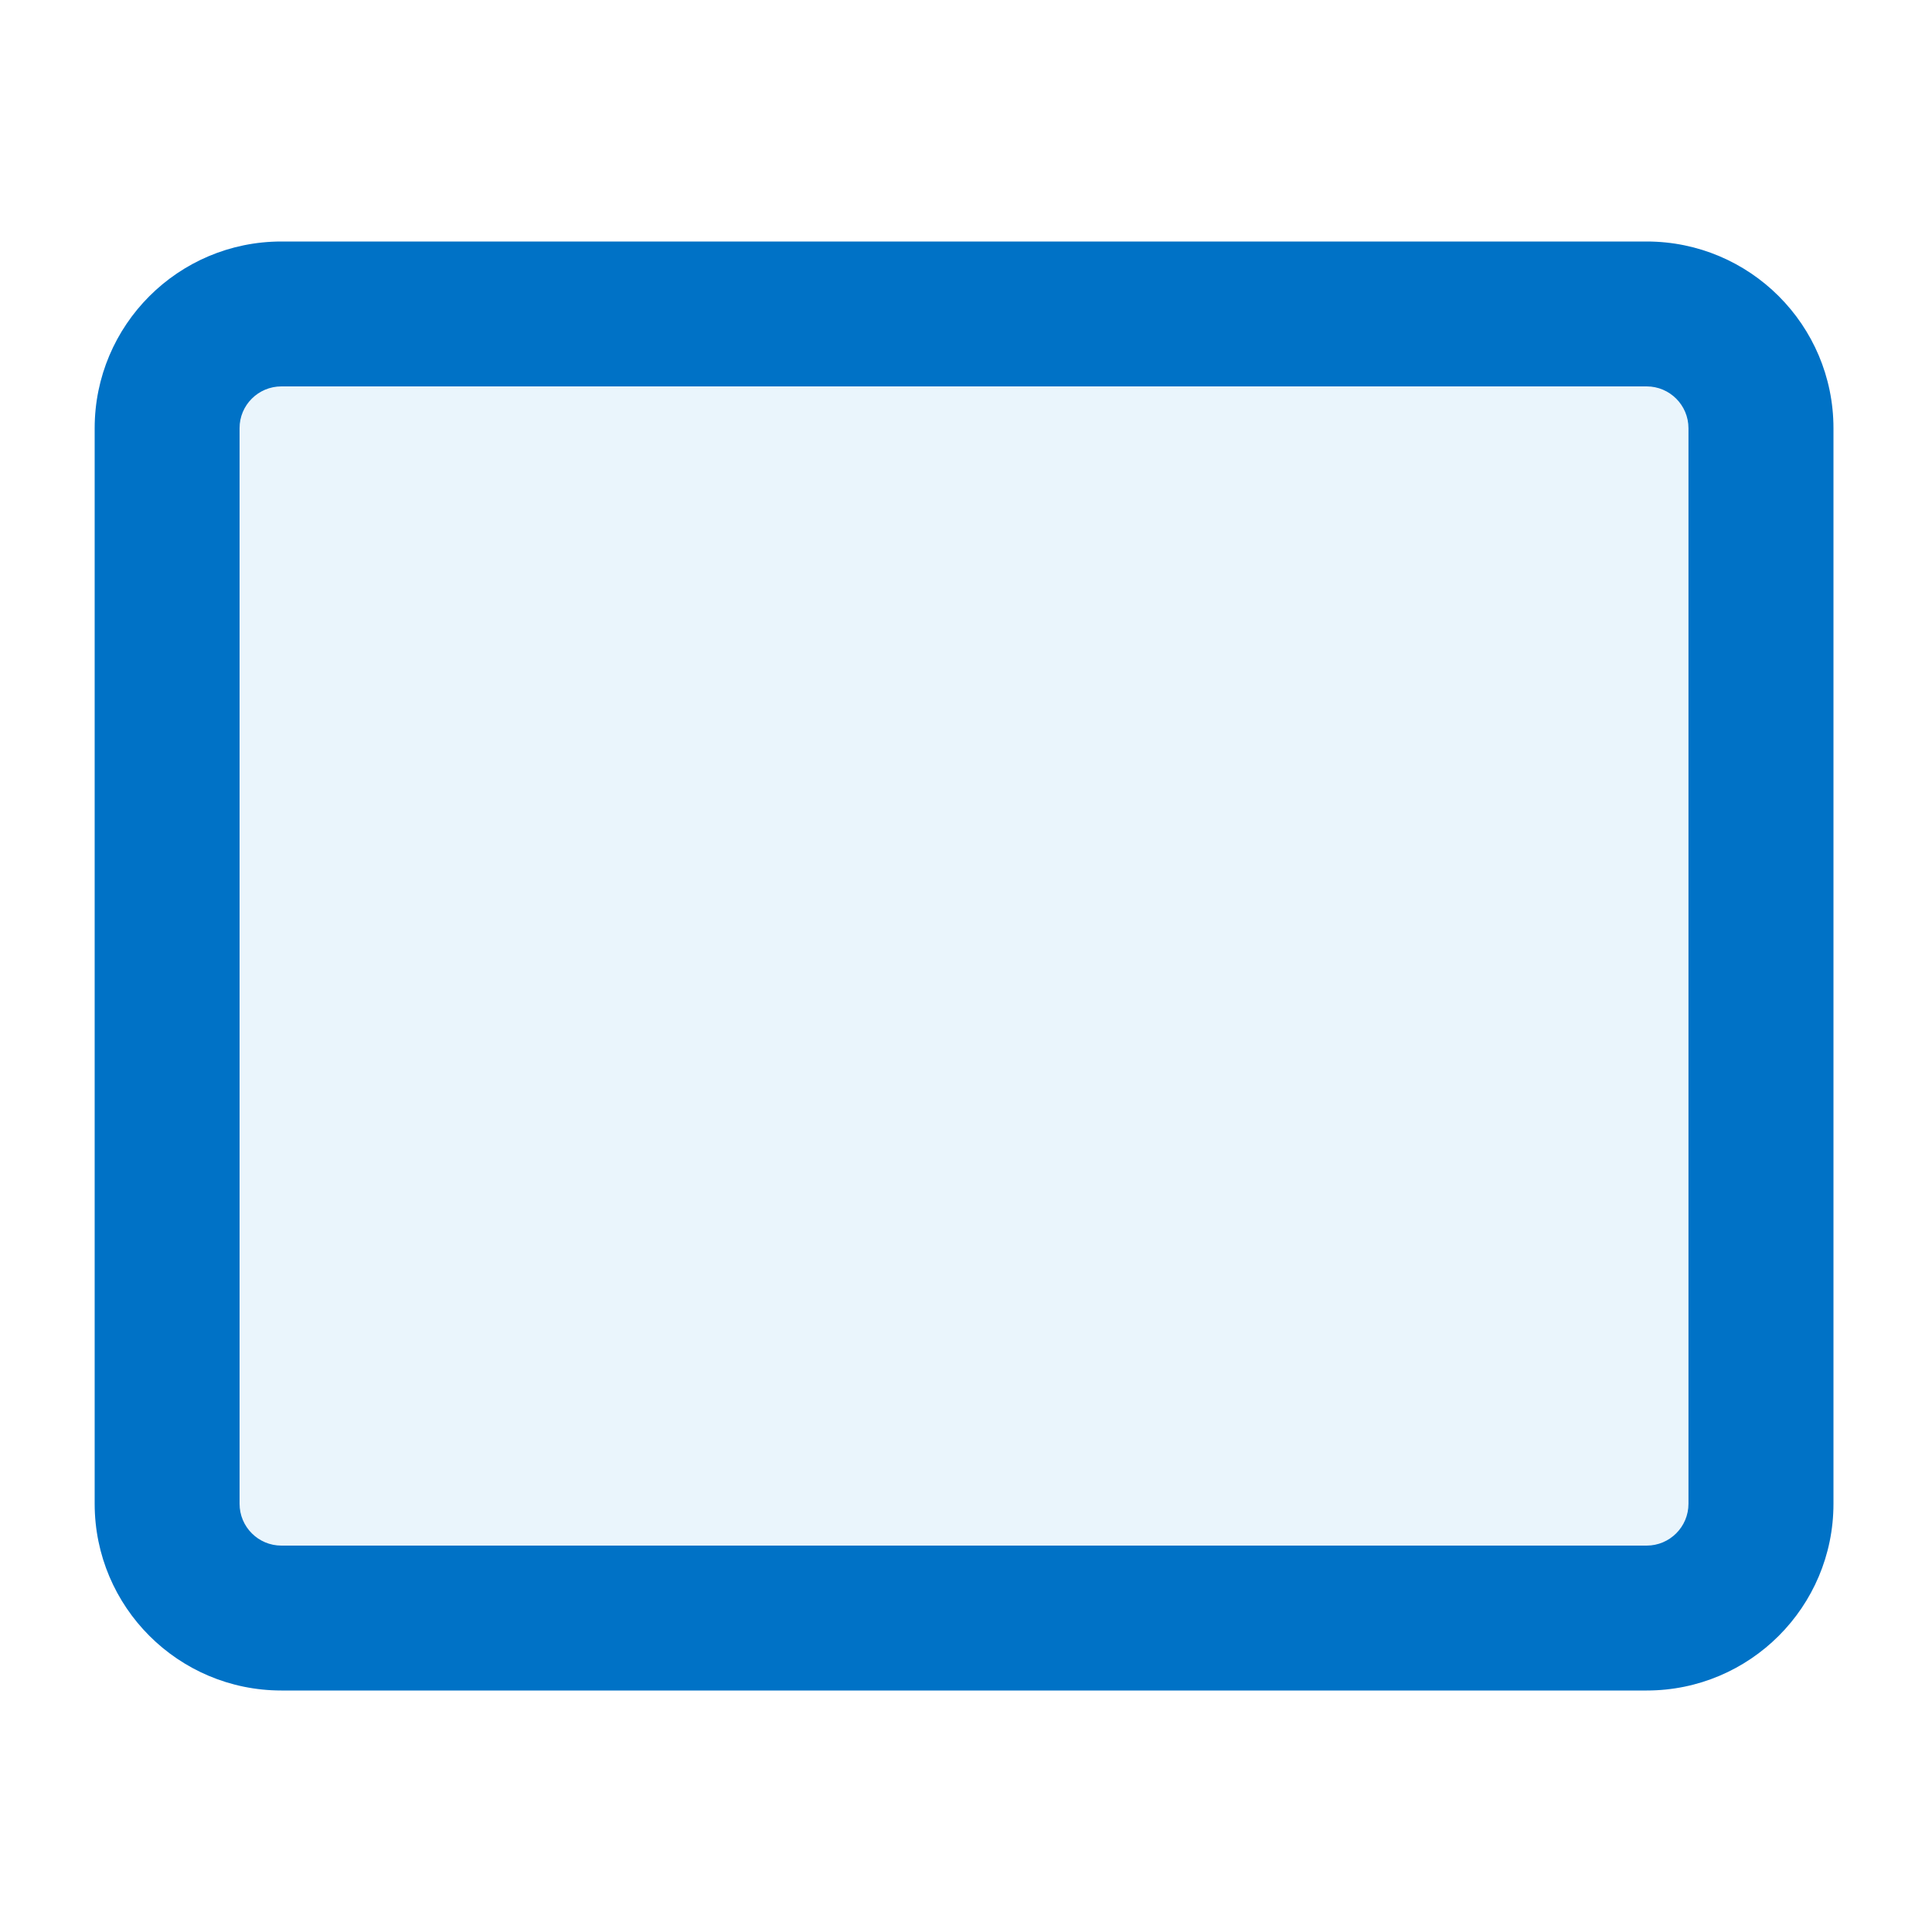
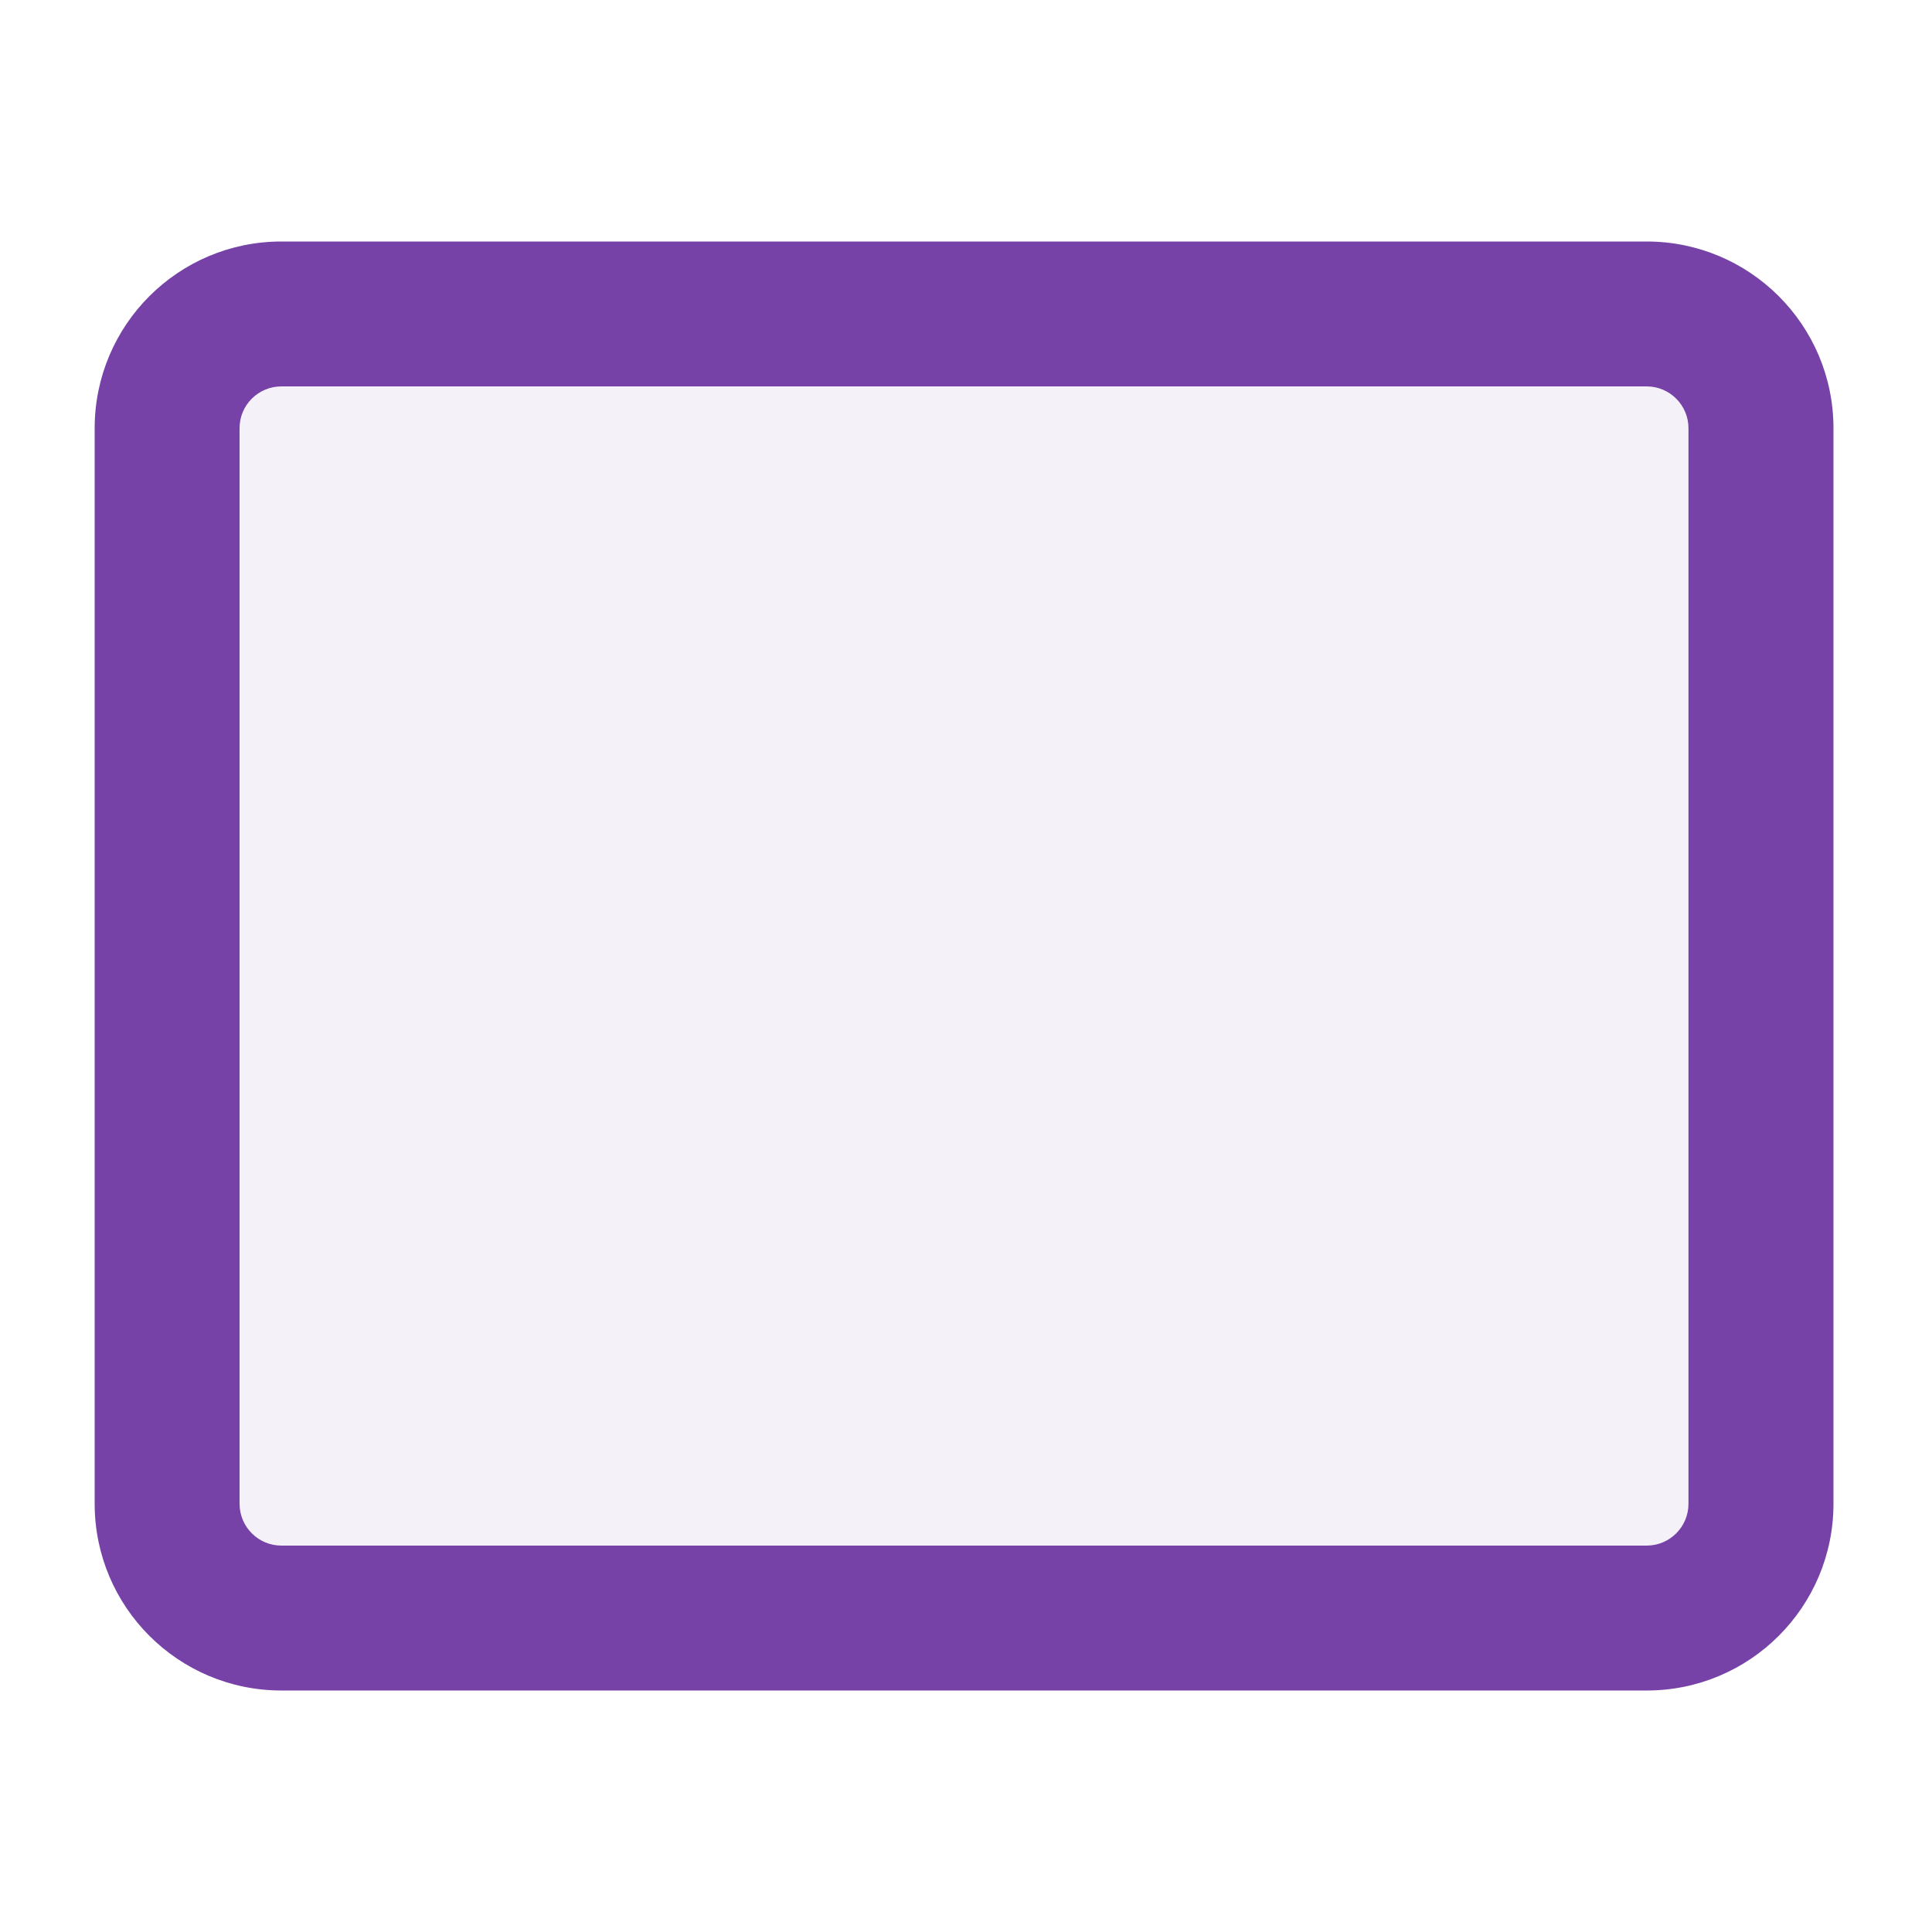
<svg xmlns="http://www.w3.org/2000/svg" version="1.1" id="Layer_1" x="0px" y="0px" viewBox="0 0 20 20" style="enable-background:new 0 0 20 20;" xml:space="preserve">
  <style type="text/css">
- 	.st0{fill:#EAF5FC;}
- 	.st1{fill:#0072C6;}
+ 	.st0{fill:#F5F1F9;}
+ 	.st1{fill:#7642A7;}
</style>
  <g id="Layer_1_00000036931256158873425810000006665188784471263897_">
    <g>
      <path class="st0" d="M2.913,16.75c-0.652,0-1.184-0.531-1.184-1.184V4.433c0-0.652,0.531-1.183,1.184-1.183h14.133    c0.652,0,1.184,0.531,1.184,1.183v11.133c0,0.652-0.531,1.184-1.184,1.184H2.913z" />
      <path class="st1" d="M17.046,4c0.239,0,0.433,0.194,0.433,0.433v11.134c0,0.239-0.194,0.433-0.433,0.433H2.913    c-0.239,0-0.433-0.194-0.433-0.433V4.433C2.479,4.194,2.674,4,2.913,4H17.046 M17.046,2.5H2.913    c-1.068,0-1.933,0.866-1.933,1.933v11.134c0,1.068,0.866,1.933,1.933,1.933h14.134    c1.068,0,1.933-0.866,1.933-1.933V4.433C18.98,3.365,18.114,2.5,17.046,2.5L17.046,2.5z" />
    </g>
  </g>
</svg>
